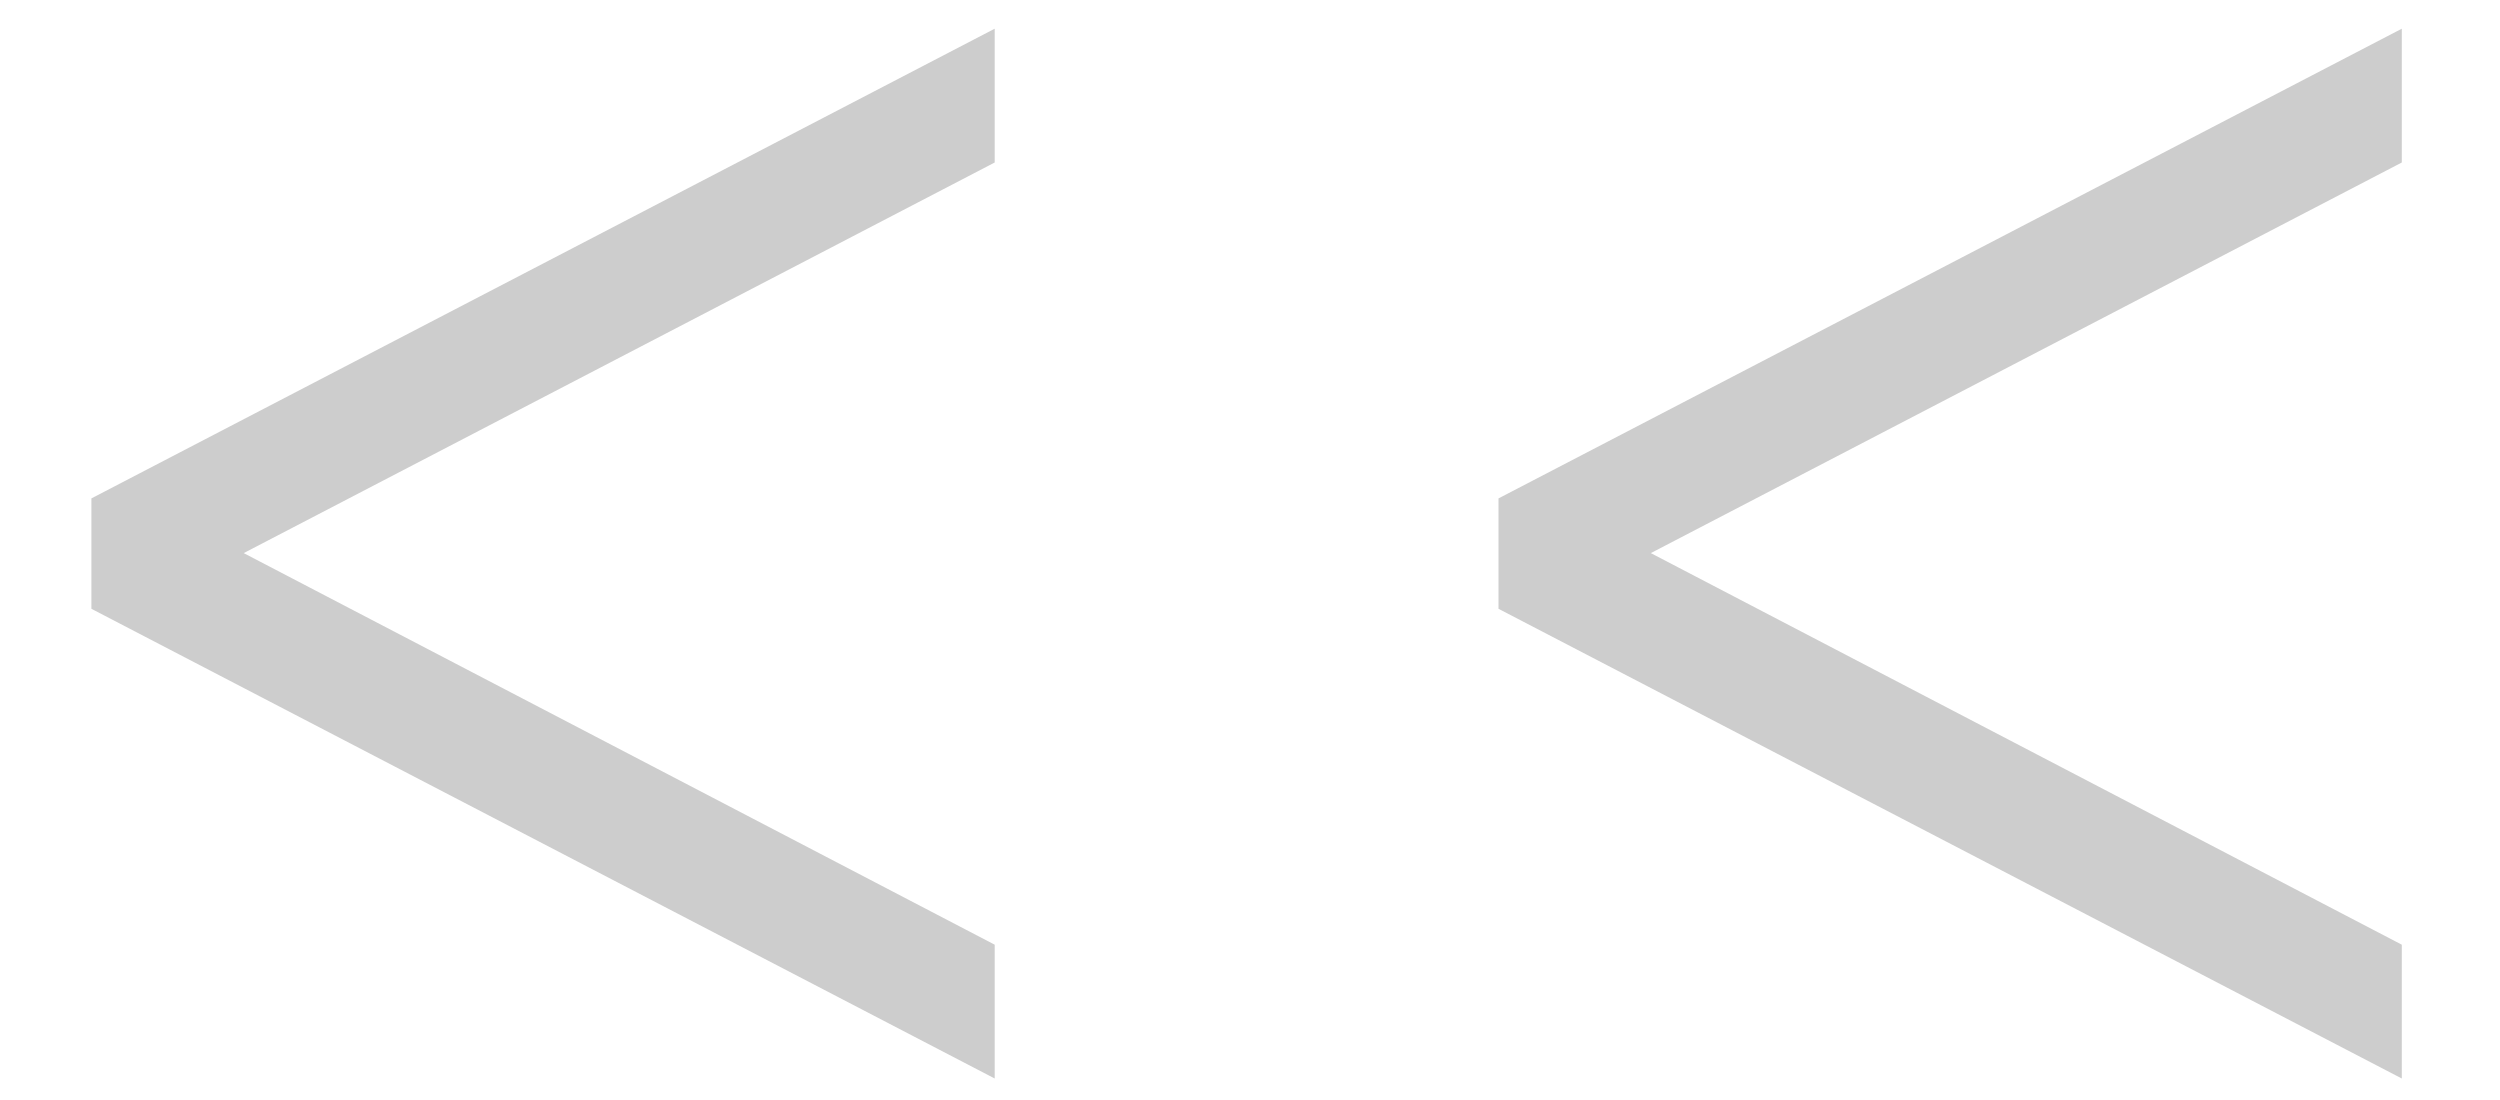
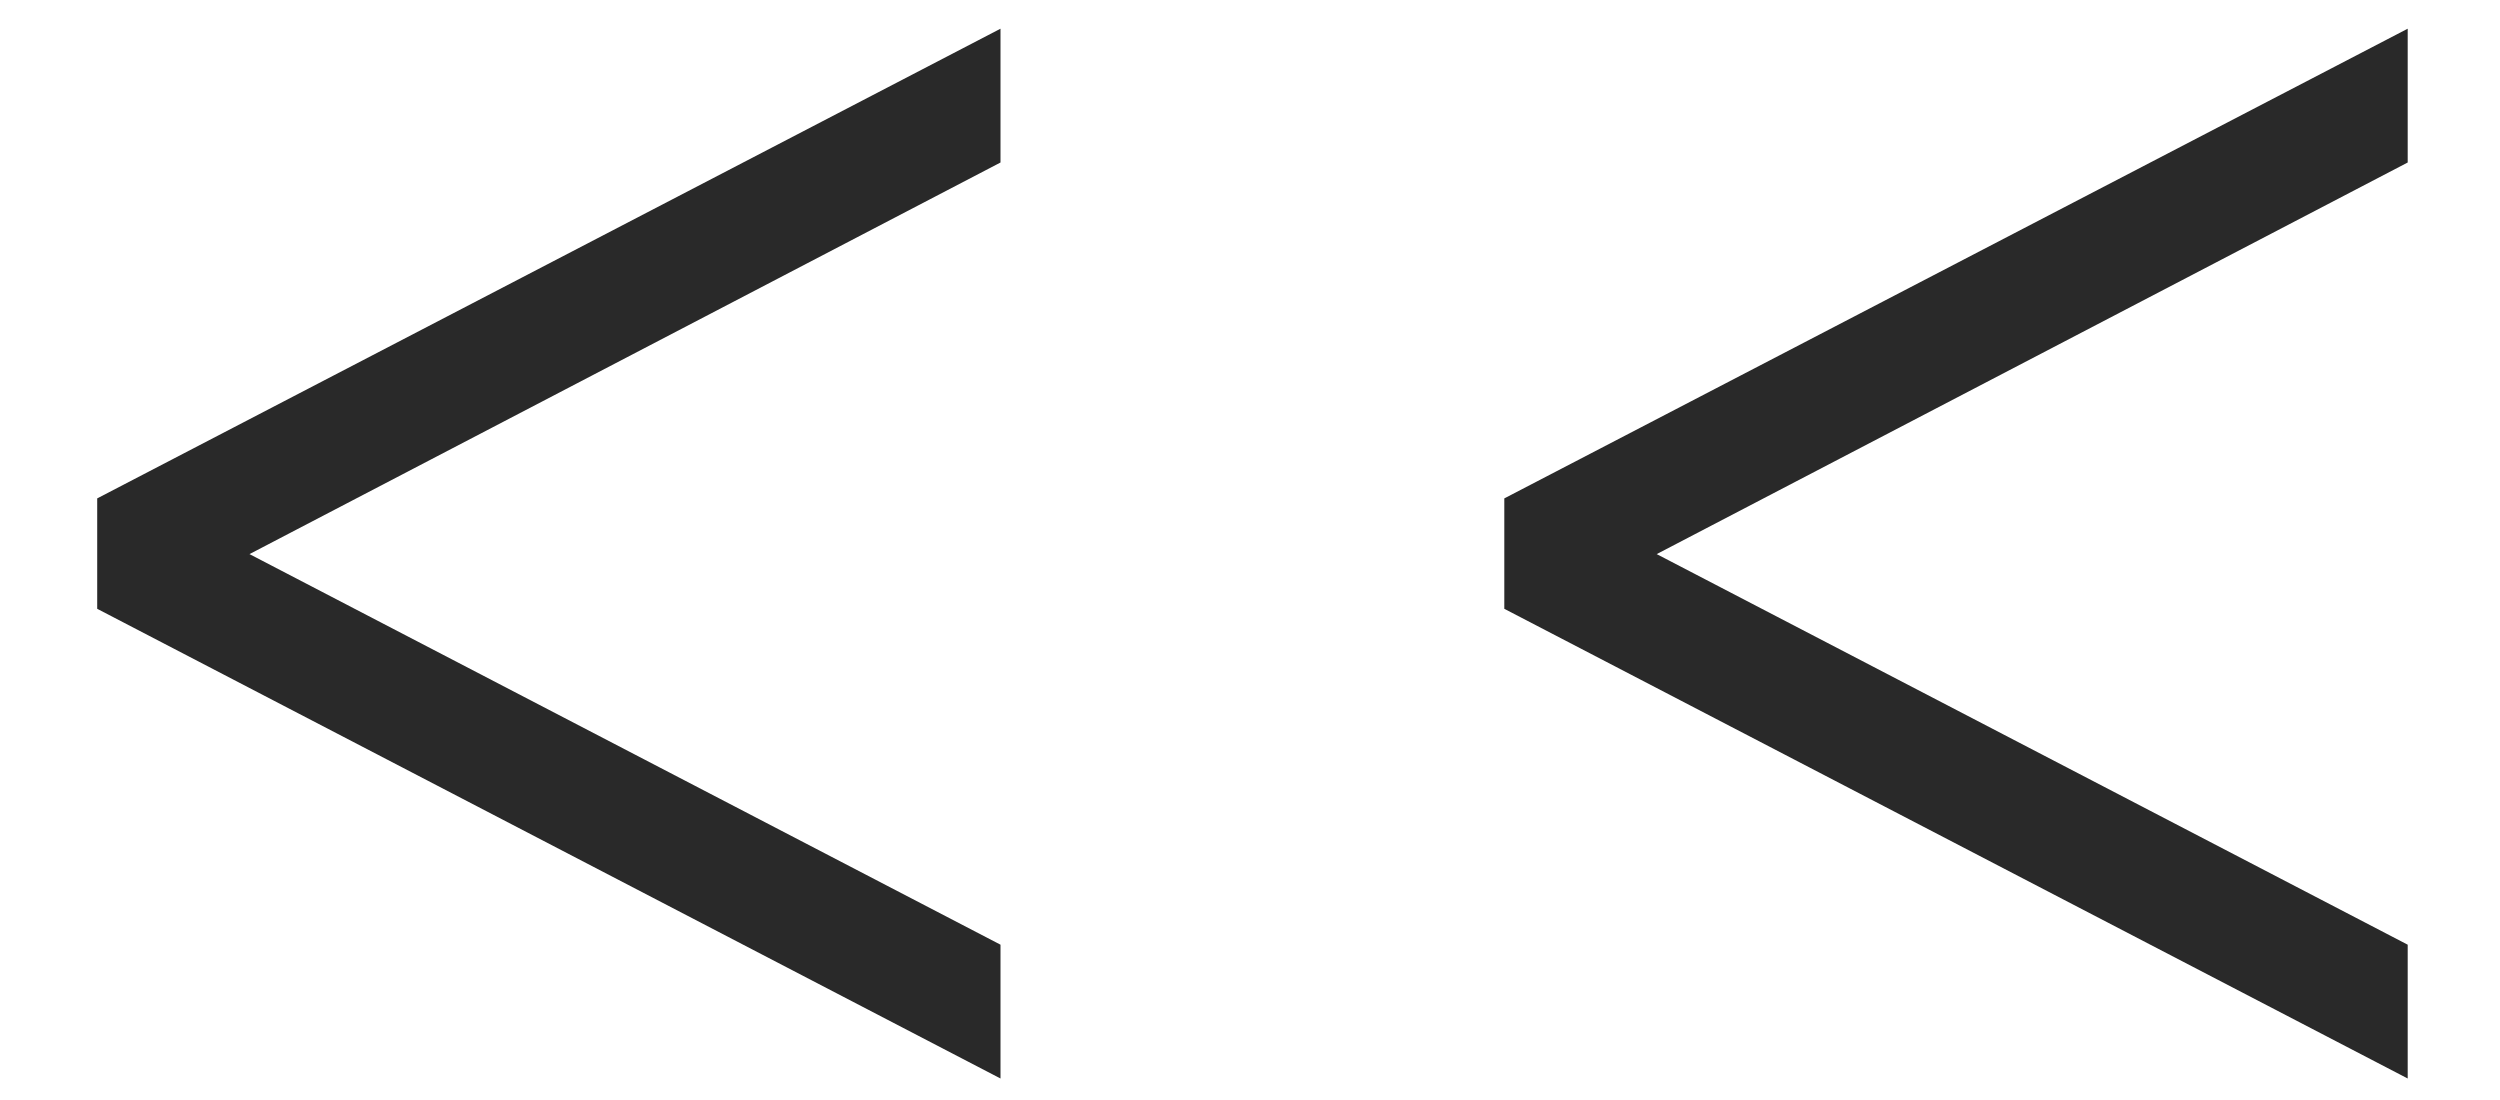
- <svg xmlns="http://www.w3.org/2000/svg" width="25" height="11" viewBox="0 0 25 11" fill="none">
-   <path d="M9.947 10.785L0.914 6.088V4.984L9.947 0.287V1.625L2.437 5.531L9.947 9.447V10.785ZM24.018 10.785L14.985 6.088V4.984L24.018 0.287V1.625L16.508 5.531L24.018 9.447V10.785Z" fill="#CDCDCD" />
+ <svg xmlns="http://www.w3.org/2000/svg" width="25" height="11" viewBox="0 0 25 11" fill="none" version="1.1" id="svg4">
+   <defs id="defs8" />
+   <path d="M 15.043,4.984 24.077,0.287 v 1.338 l -7.51,3.916 7.51,3.906 V 10.785 L 15.043,6.088 Z m -14.071,0 9.033,-4.697 v 1.338 l -7.51,3.916 7.51,3.906 V 10.785 l -9.033,-4.697 z" fill="#292929" id="path2" />
</svg>
